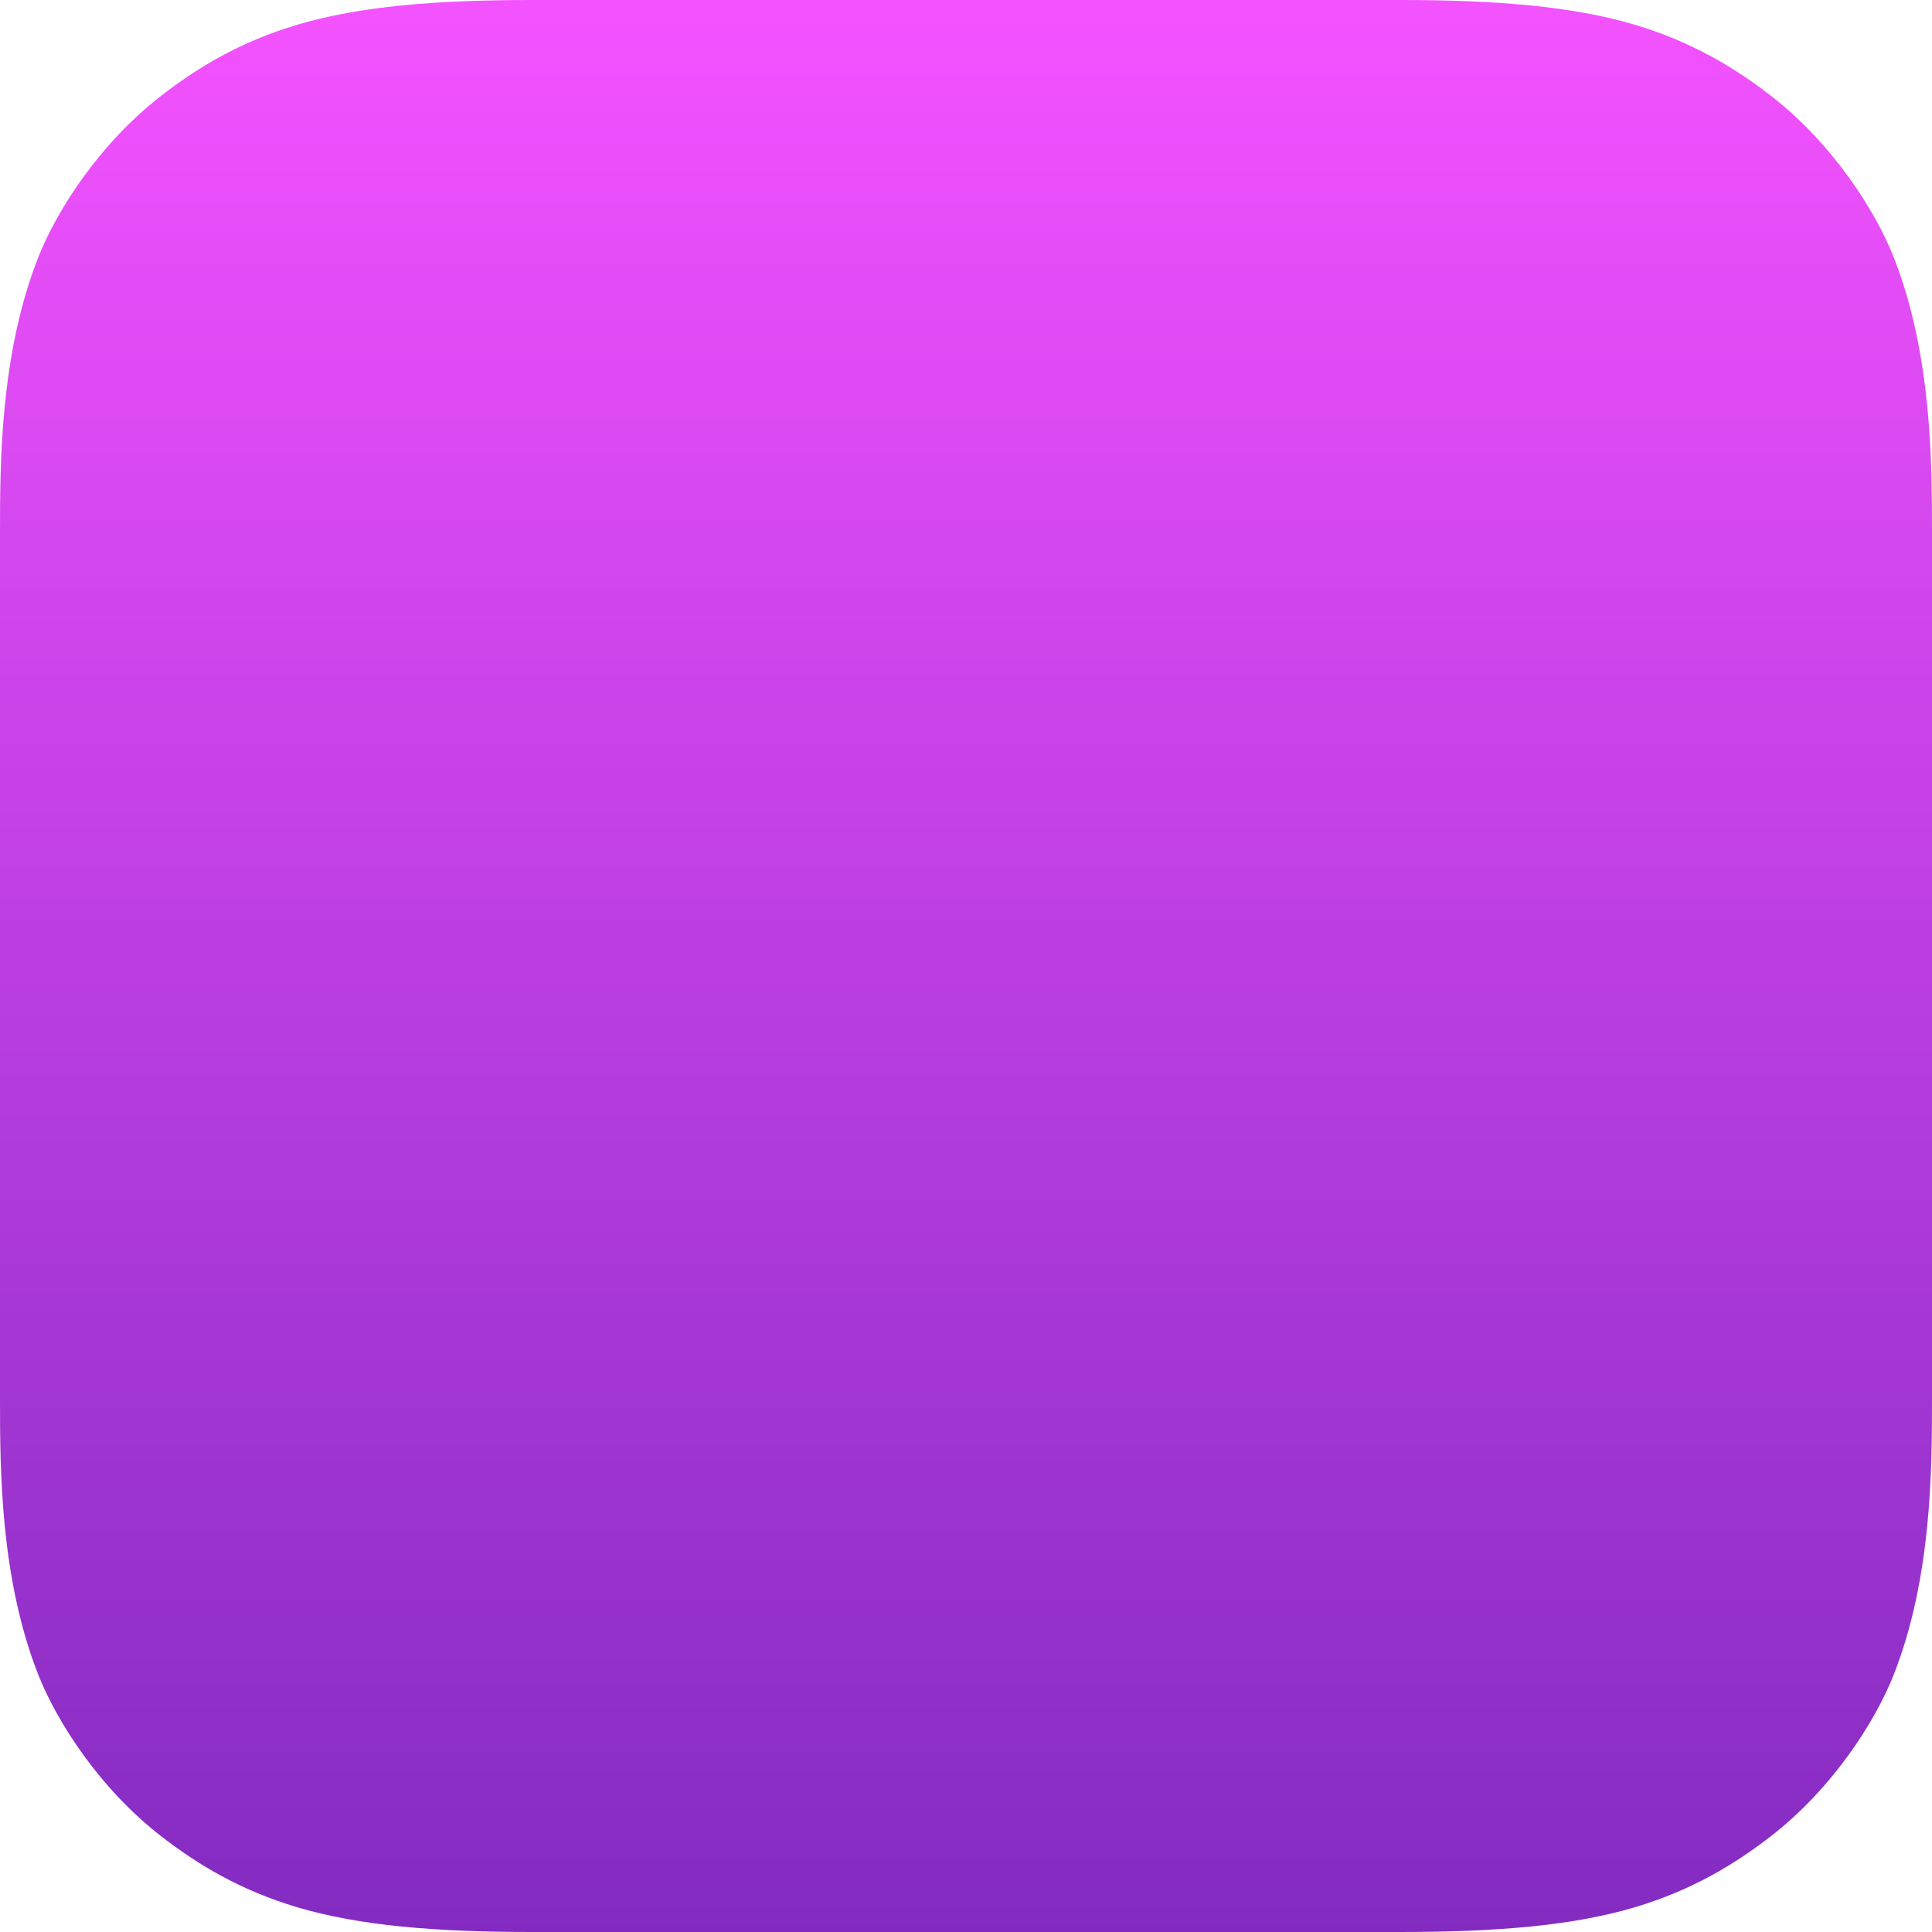
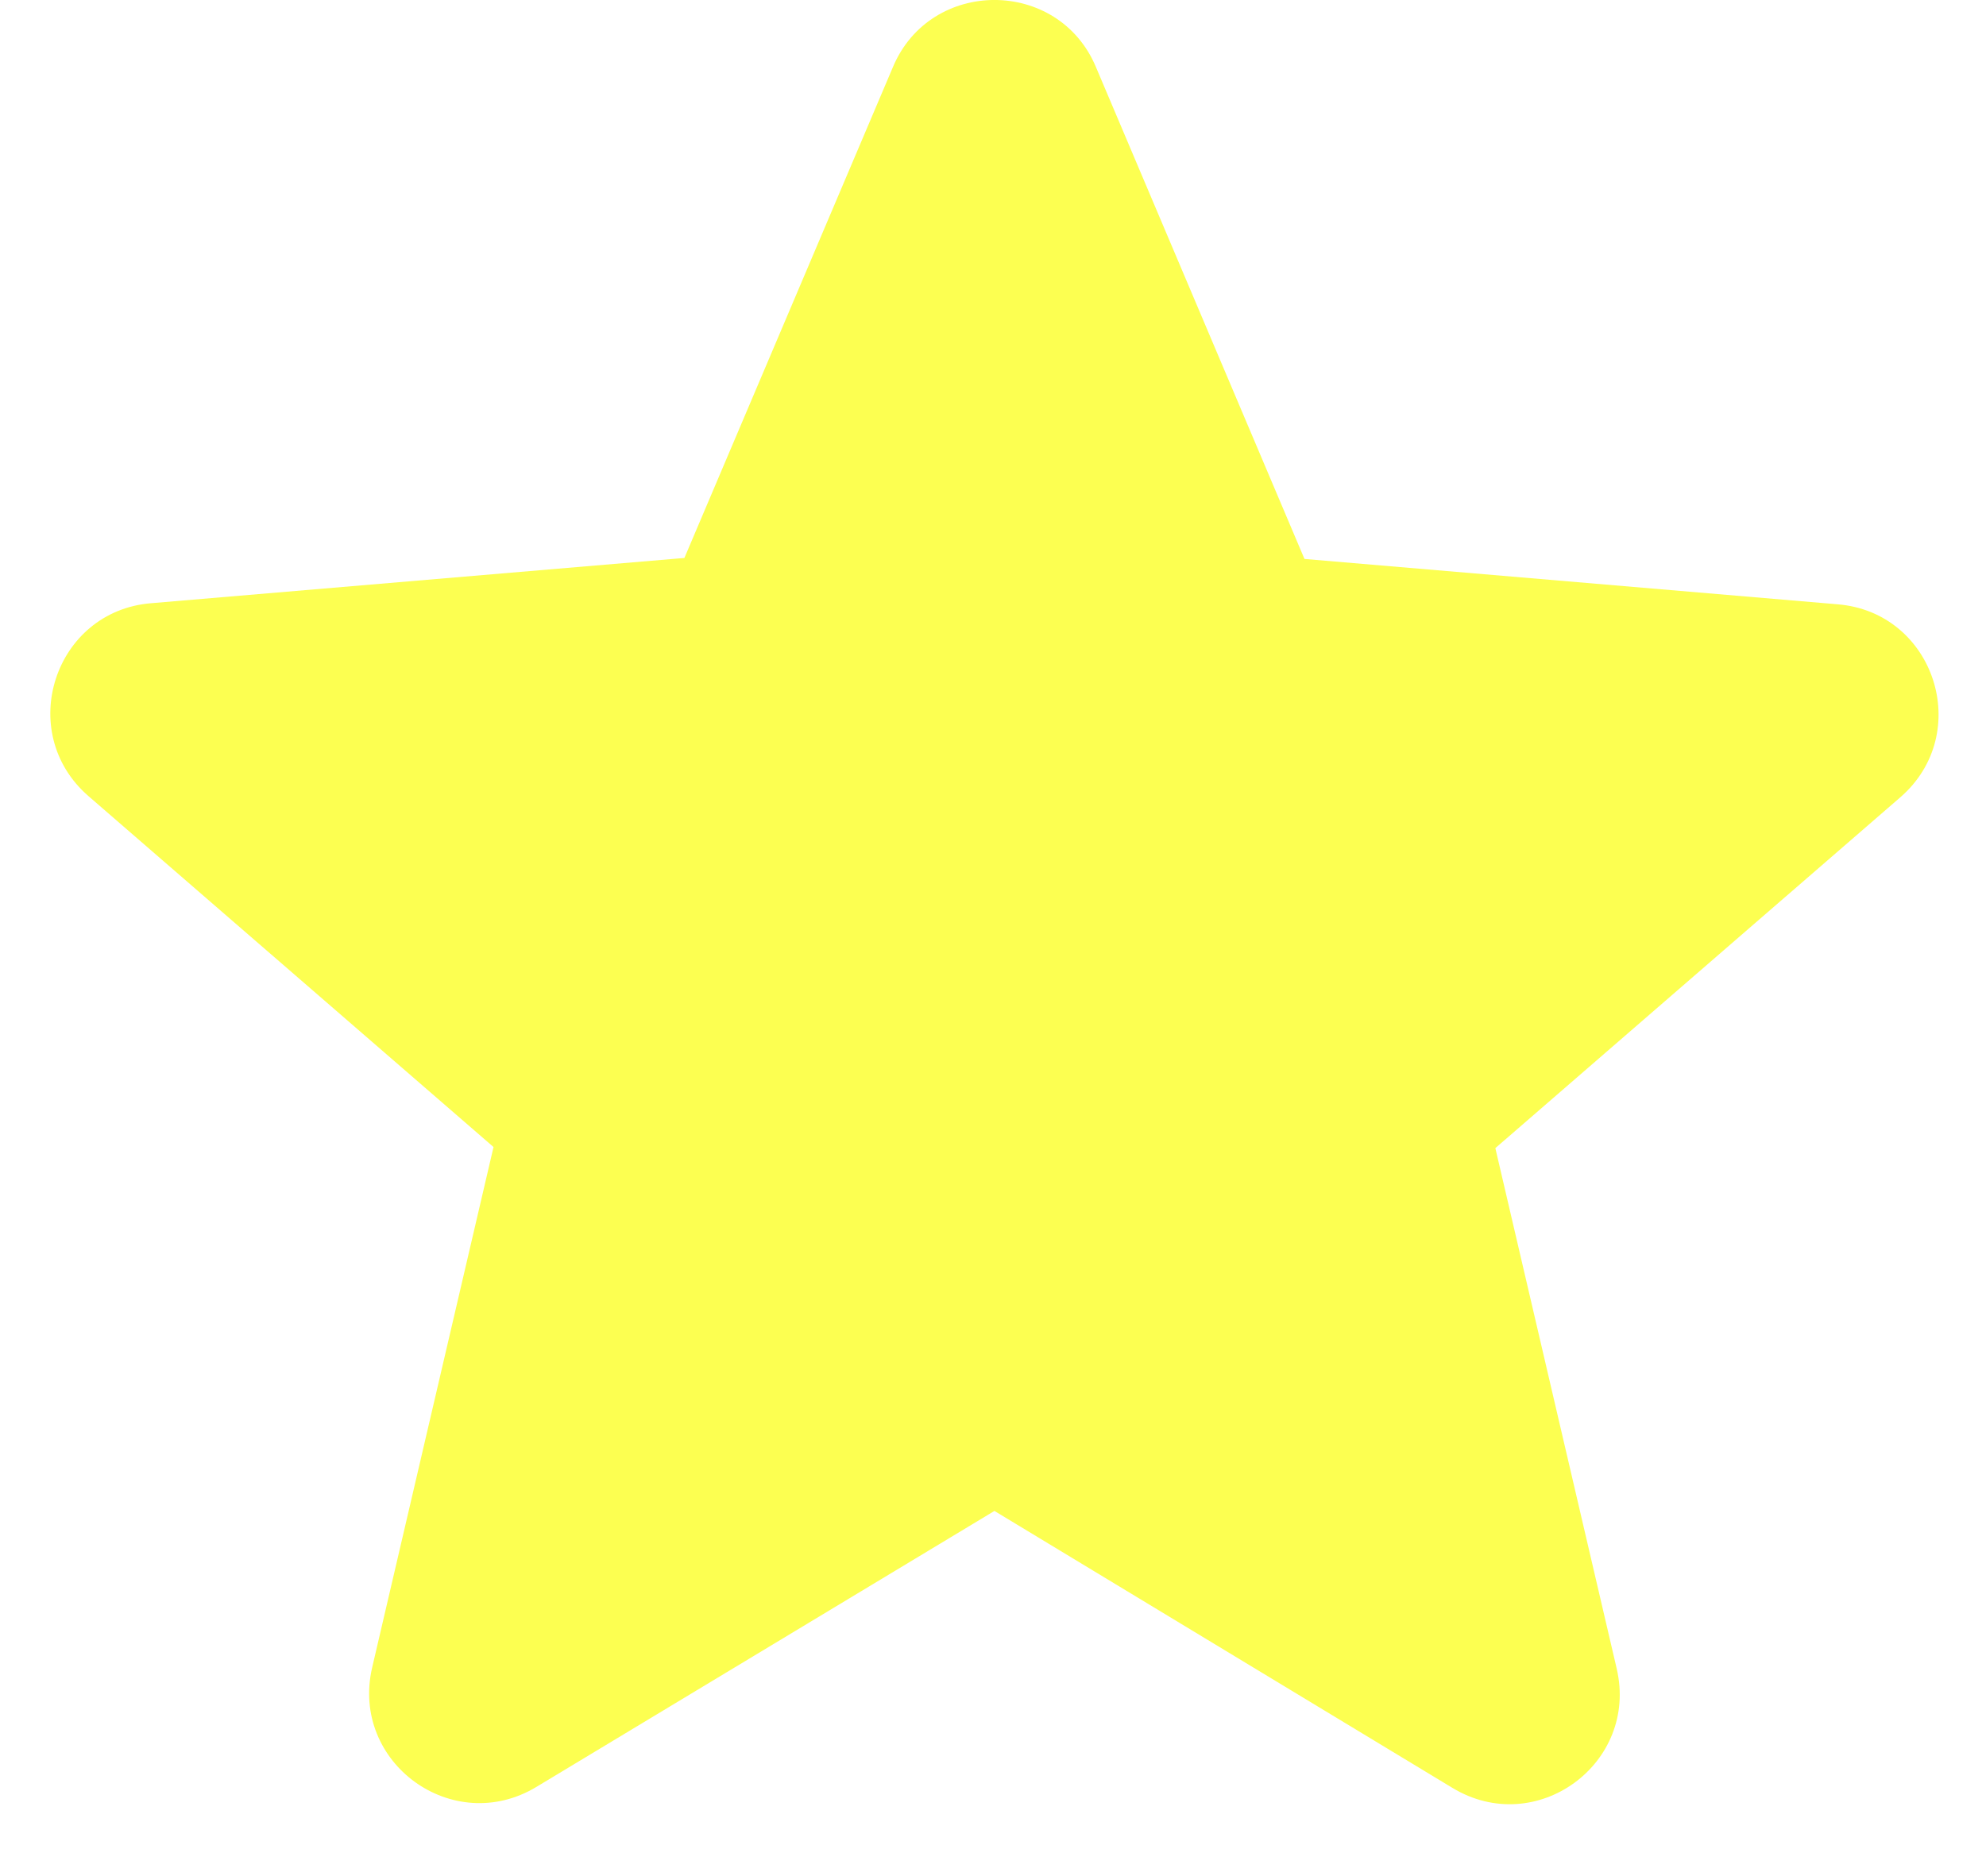
- <svg xmlns="http://www.w3.org/2000/svg" width="32" height="32" viewBox="0 0 32 32" fill="none">
-   <path fill-rule="evenodd" clip-rule="evenodd" d="M31.367 27.736C31.056 28.526 30.338 29.638 29.32 30.422C28.733 30.875 28.031 31.307 27.068 31.593C26.04 31.897 24.775 32 23.2 32H8.8C7.225 32 5.96 31.897 4.933 31.593C3.969 31.307 3.267 30.875 2.68 30.422C1.662 29.638 0.944 28.526 0.633 27.736C0.006 26.144 0 24.338 0 23.2V8.8C0 7.662 0.006 5.856 0.633 4.264C0.944 3.474 1.662 2.362 2.68 1.578C3.267 1.125 3.969 0.693 4.933 0.407C5.96 0.103 7.225 0 8.8 0H23.2C24.775 0 26.04 0.103 27.068 0.407C28.031 0.693 28.733 1.126 29.321 1.578C30.338 2.362 31.056 3.474 31.367 4.264C31.994 5.856 32 7.662 32 8.8V23.2C32 24.337 31.994 26.144 31.367 27.736Z" fill="url(#paint0_linear_2_31)" />
-   <defs>
-     <linearGradient id="paint0_linear_2_31" x1="16" y1="0" x2="16" y2="32" gradientUnits="userSpaceOnUse">
-       <stop stop-color="#F452FF" />
-       <stop offset="1" stop-color="#832BC1" />
-     </linearGradient>
-   </defs>
+ <svg xmlns="http://www.w3.org/2000/svg" width="18" height="17" viewBox="0 0 18 17" fill="none">
+   <path d="M9.013 13.697L13.163 16.207C13.923 16.668 14.853 15.988 14.653 15.127L13.553 10.408L17.223 7.228C17.893 6.647 17.533 5.548 16.653 5.478L11.823 5.067L9.933 0.608C9.593 -0.203 8.433 -0.203 8.093 0.608L6.203 5.058L1.373 5.468C0.493 5.537 0.133 6.638 0.803 7.218L4.473 10.398L3.373 15.117C3.173 15.977 4.103 16.657 4.863 16.198L9.013 13.697Z" fill="#FCFF51" />
</svg>
